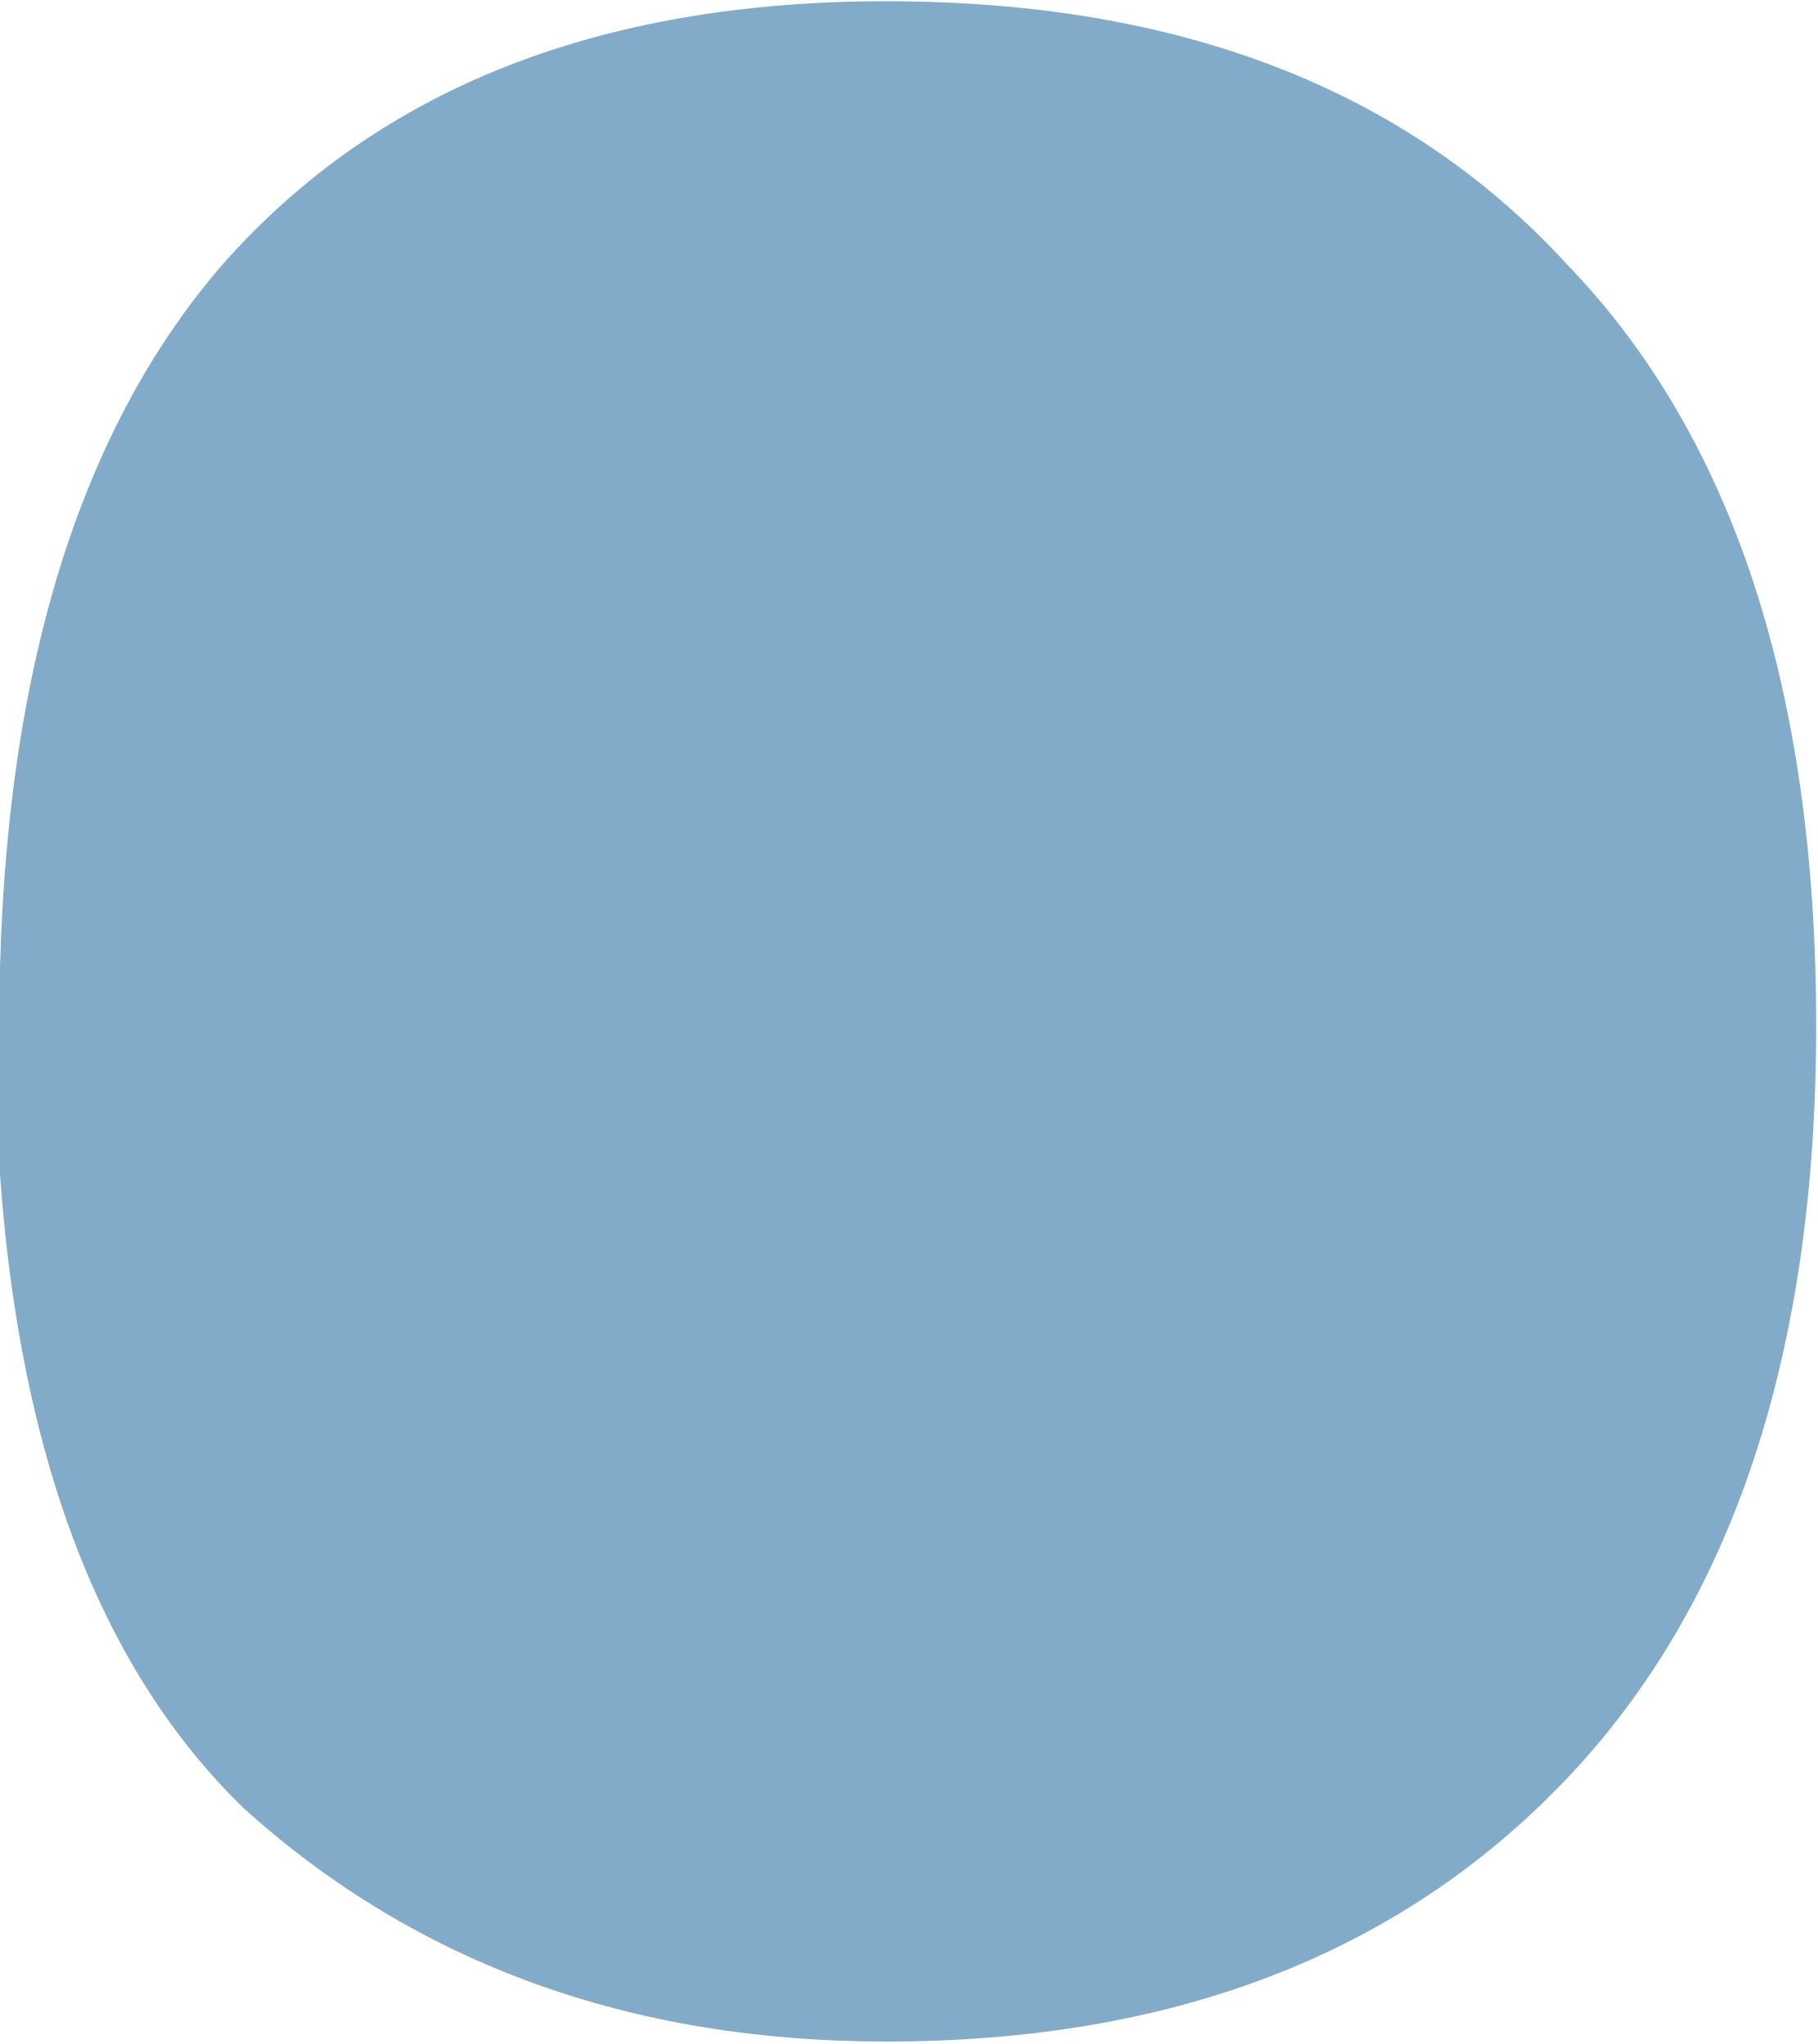
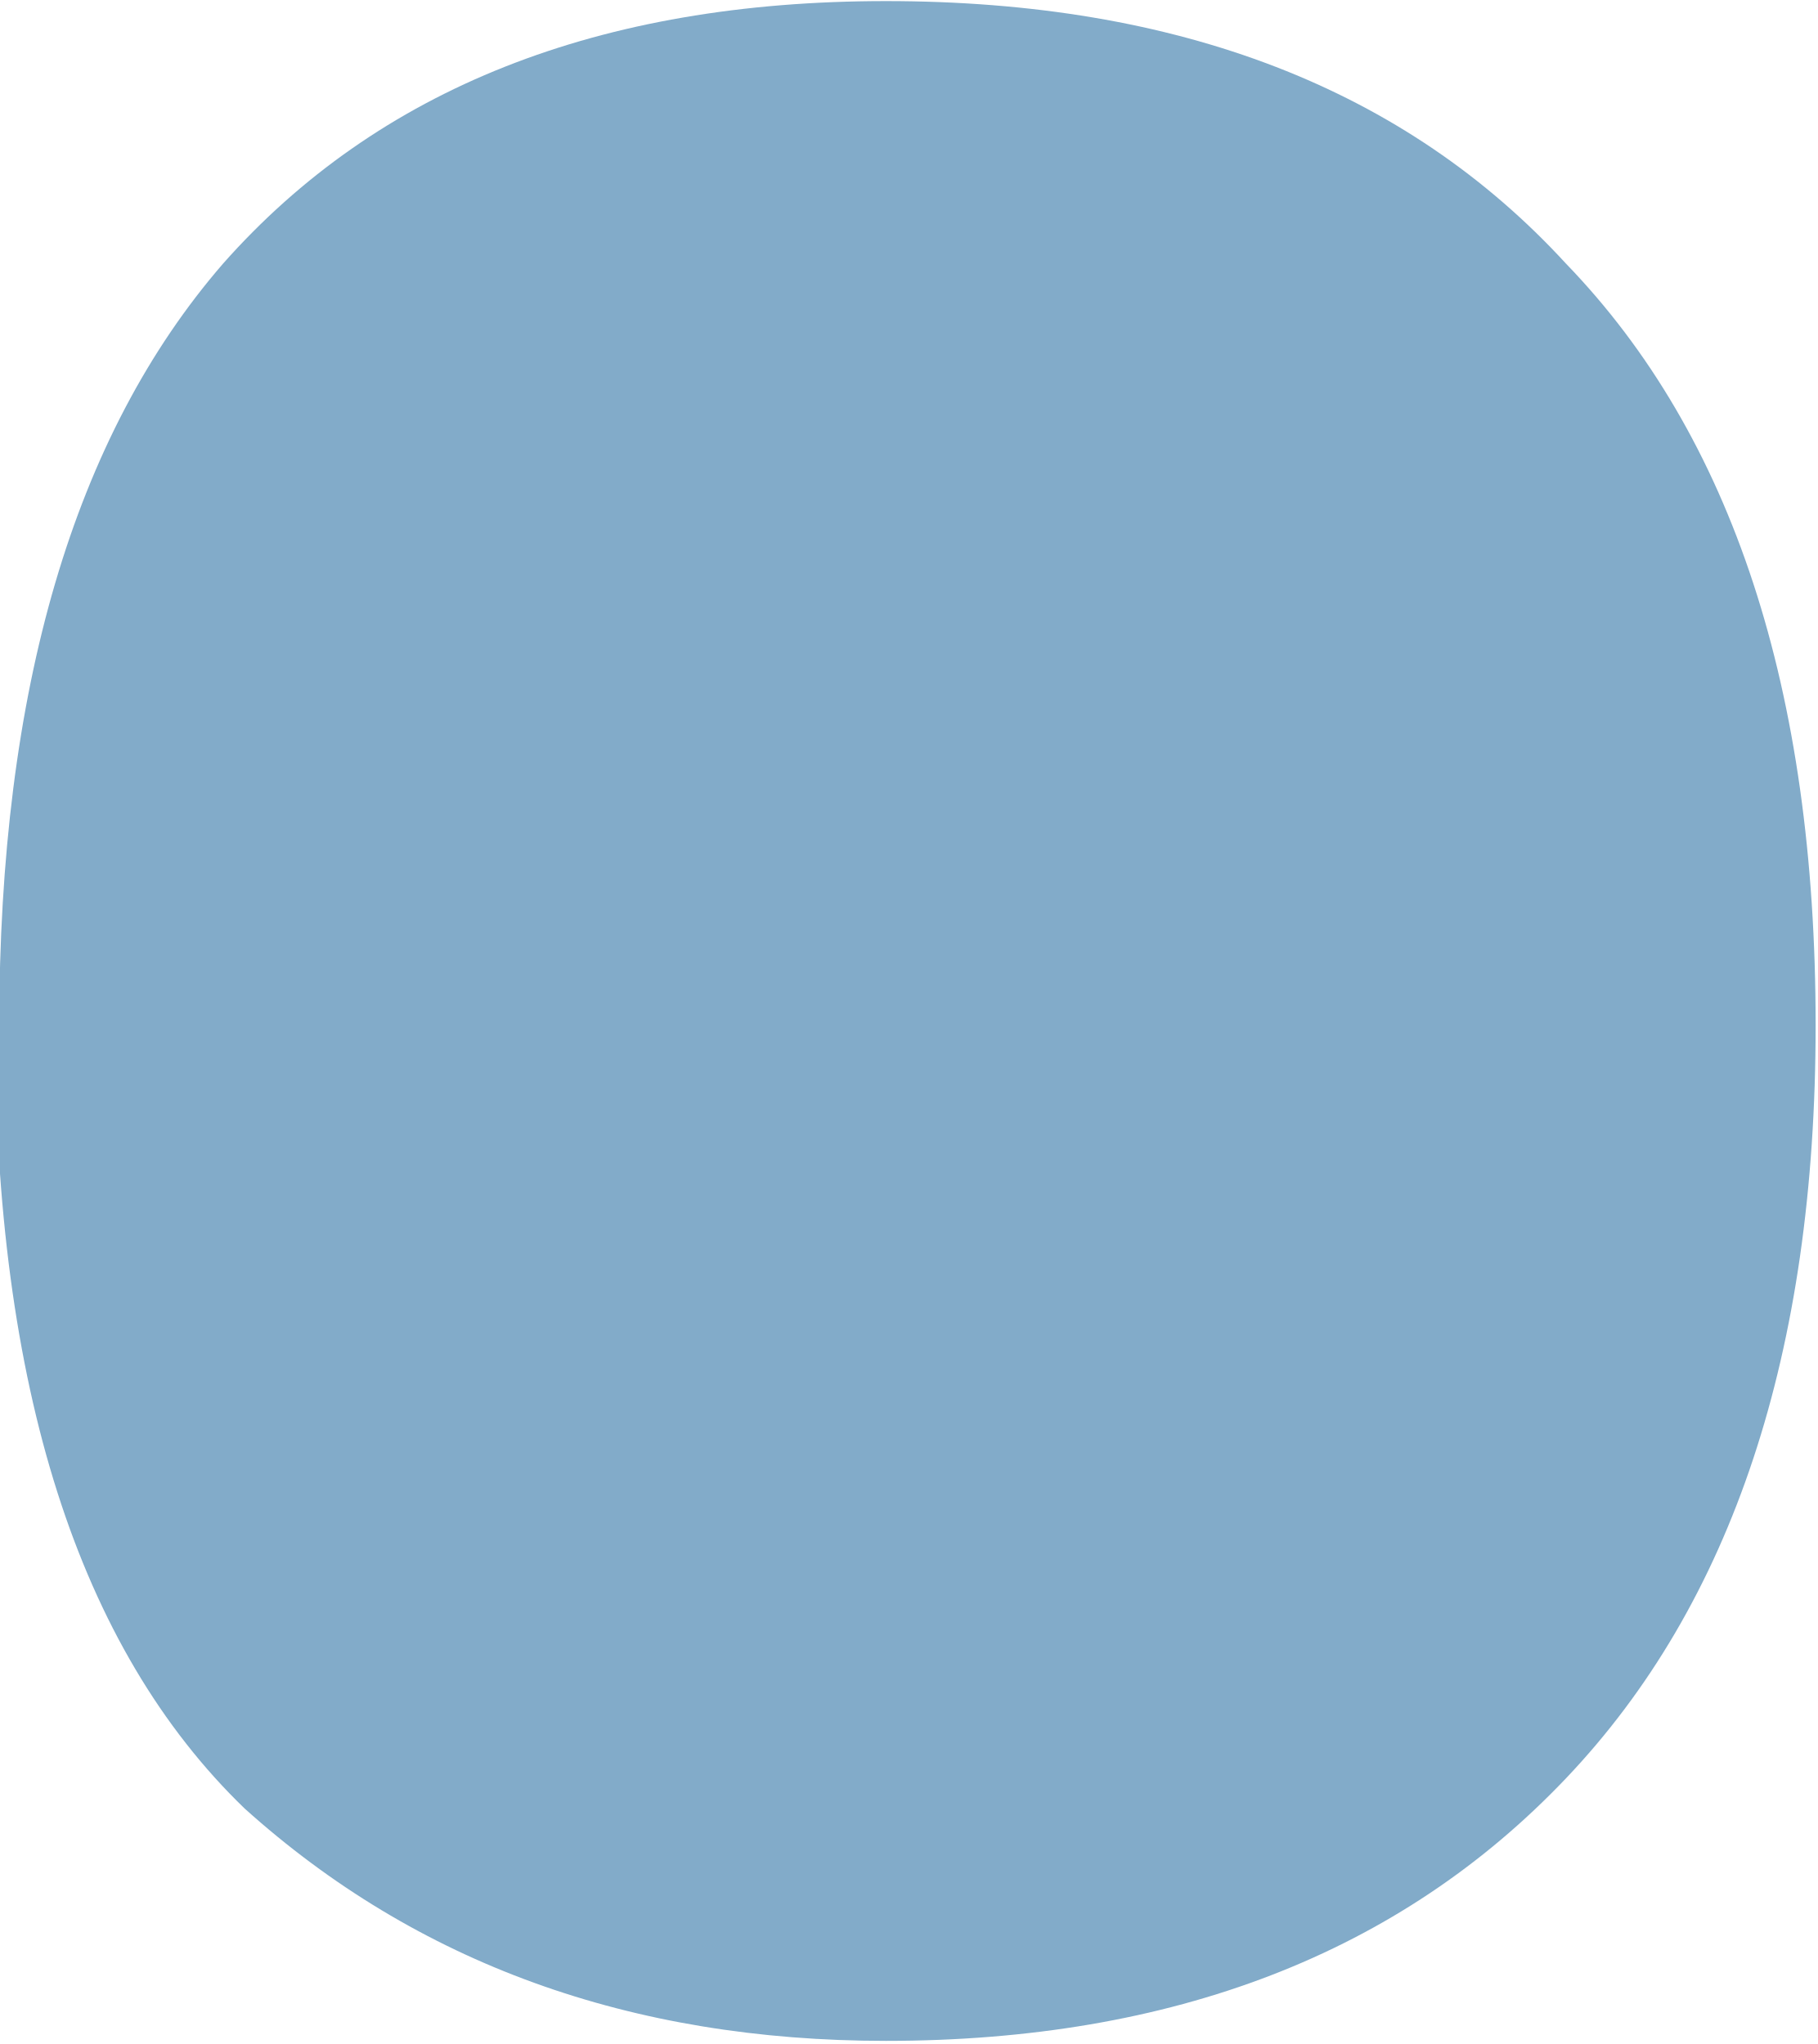
- <svg xmlns="http://www.w3.org/2000/svg" width="2.102mm" height="2.364mm" viewBox="0 0 7.449 8.376" id="svg2" version="1.1">
-   <defs id="defs4" />
+ <svg xmlns="http://www.w3.org/2000/svg" id="svg2" width="7.945" height="8.934" version="1.1" viewBox="0 0 7.449 8.376">
  <g id="layer1" transform="translate(-153.8823,-441.5769)">
-     <g transform="matrix(17.642,0,0,17.642,-2040.274,-7634.609)" style="font-style:normal;font-variant:normal;font-weight:normal;font-stretch:normal;font-size:9.69px;line-height:125%;font-family:'DejaVu Sans';-inkscape-font-specification:'DejaVu Sans, Normal';text-align:start;letter-spacing:0px;word-spacing:0px;writing-mode:lr-tb;text-anchor:start;fill:#000000;fill-opacity:1;stroke:none;stroke-width:1px;stroke-linecap:butt;stroke-linejoin:miter;stroke-opacity:1" id="flowRoot4136">
-       <path d="m 124.371,458.02 q 0,-0.117 0.052,-0.177 0.054,-0.061 0.154,-0.061 0.102,0 0.158,0.061 0.058,0.06 0.058,0.177 0,0.114 -0.058,0.175 -0.058,0.061 -0.158,0.061 -0.089,0 -0.149,-0.054 -0.058,-0.056 -0.058,-0.182 z" style="font-style:normal;font-variant:normal;font-weight:normal;font-stretch:normal;font-family:'Open Sans';-inkscape-font-specification:'Open Sans';fill:#82abc9;fill-opacity:1;stroke:none" id="path4145" />
+     <g id="flowRoot4136" fill="#000" fill-opacity="1" stroke="none" stroke-linecap="butt" stroke-linejoin="miter" stroke-opacity="1" stroke-width="1" font-family="DejaVu Sans" font-size="9.69" font-stretch="normal" font-style="normal" font-variant="normal" font-weight="normal" letter-spacing="0" text-anchor="start" transform="matrix(17.642,0,0,17.642,-2040.274,-7634.609)" word-spacing="0" writing-mode="lr-tb" style="line-height:125%;-inkscape-font-specification:'DejaVu Sans, Normal';text-align:start">
+       <path id="path4145" fill="#82abc9" fill-opacity="1" stroke="none" d="m 124.371,458.02 q 0,-0.117 0.052,-0.177 0.054,-0.061 0.154,-0.061 0.102,0 0.158,0.061 0.058,0.06 0.058,0.177 0,0.114 -0.058,0.175 -0.058,0.061 -0.158,0.061 -0.089,0 -0.149,-0.054 -0.058,-0.056 -0.058,-0.182 z" font-family="Open Sans" font-stretch="normal" font-style="normal" font-variant="normal" font-weight="normal" style="-inkscape-font-specification:'Open Sans'" />
    </g>
  </g>
</svg>
